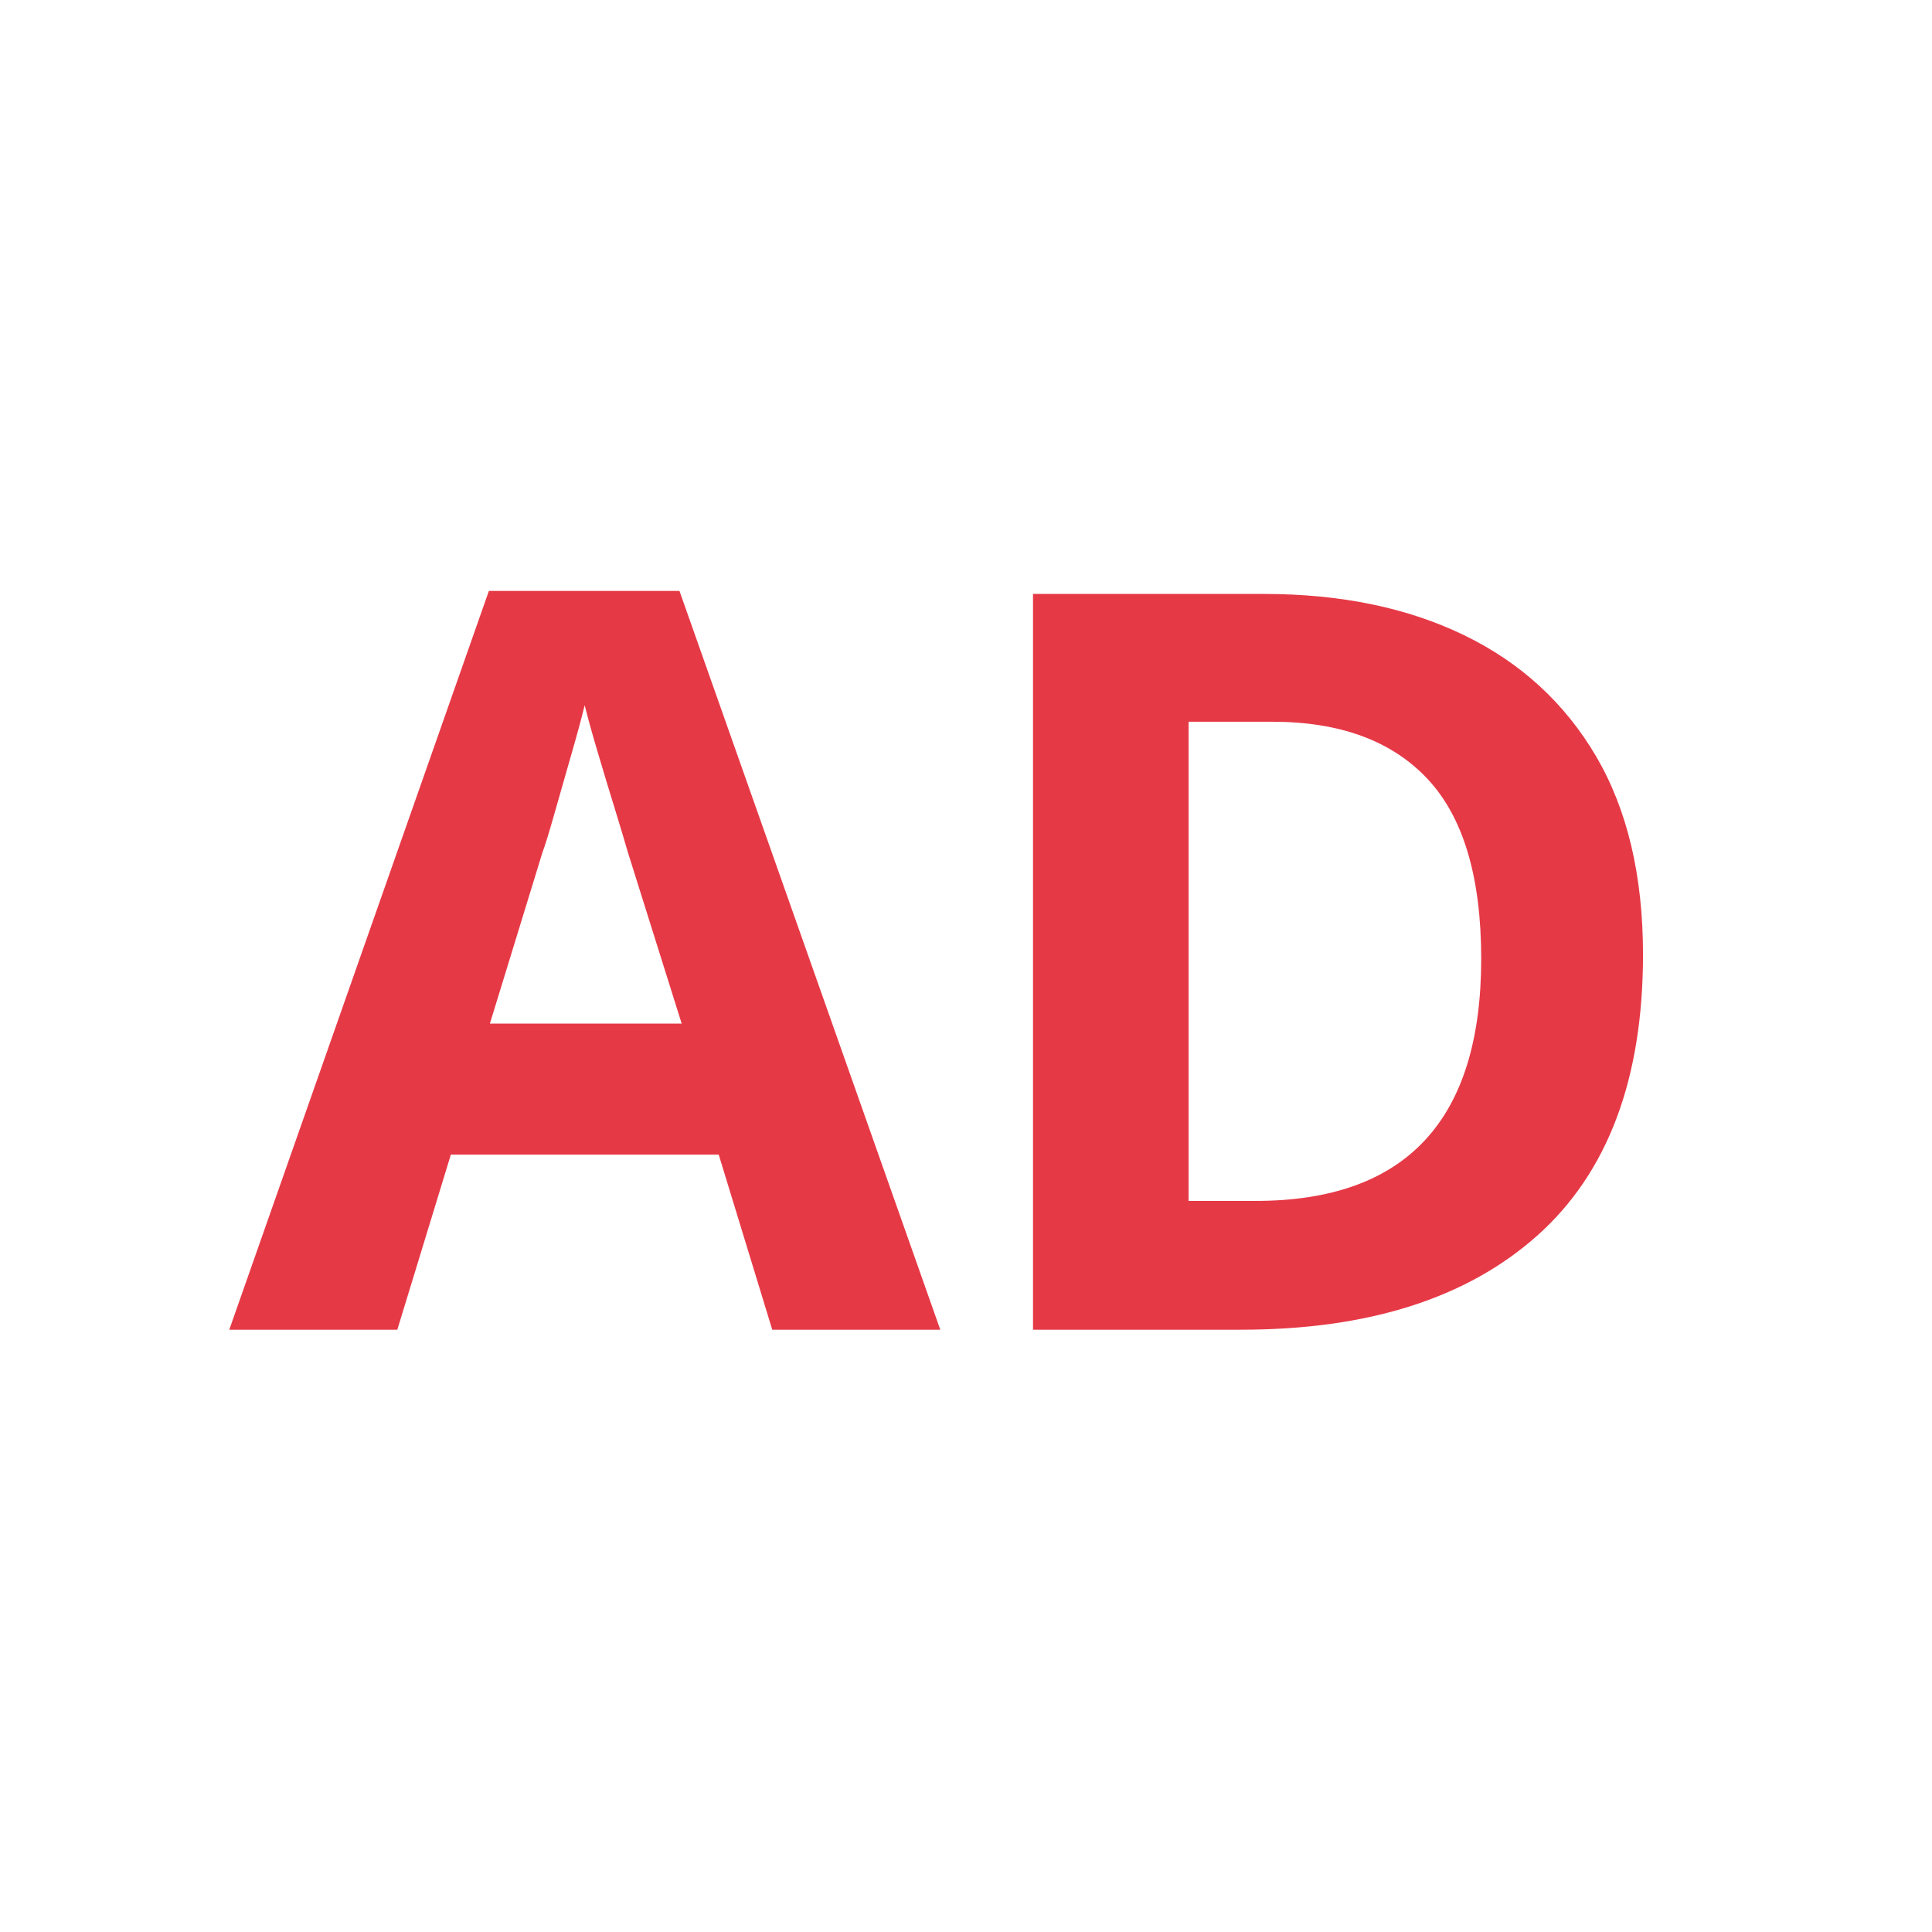
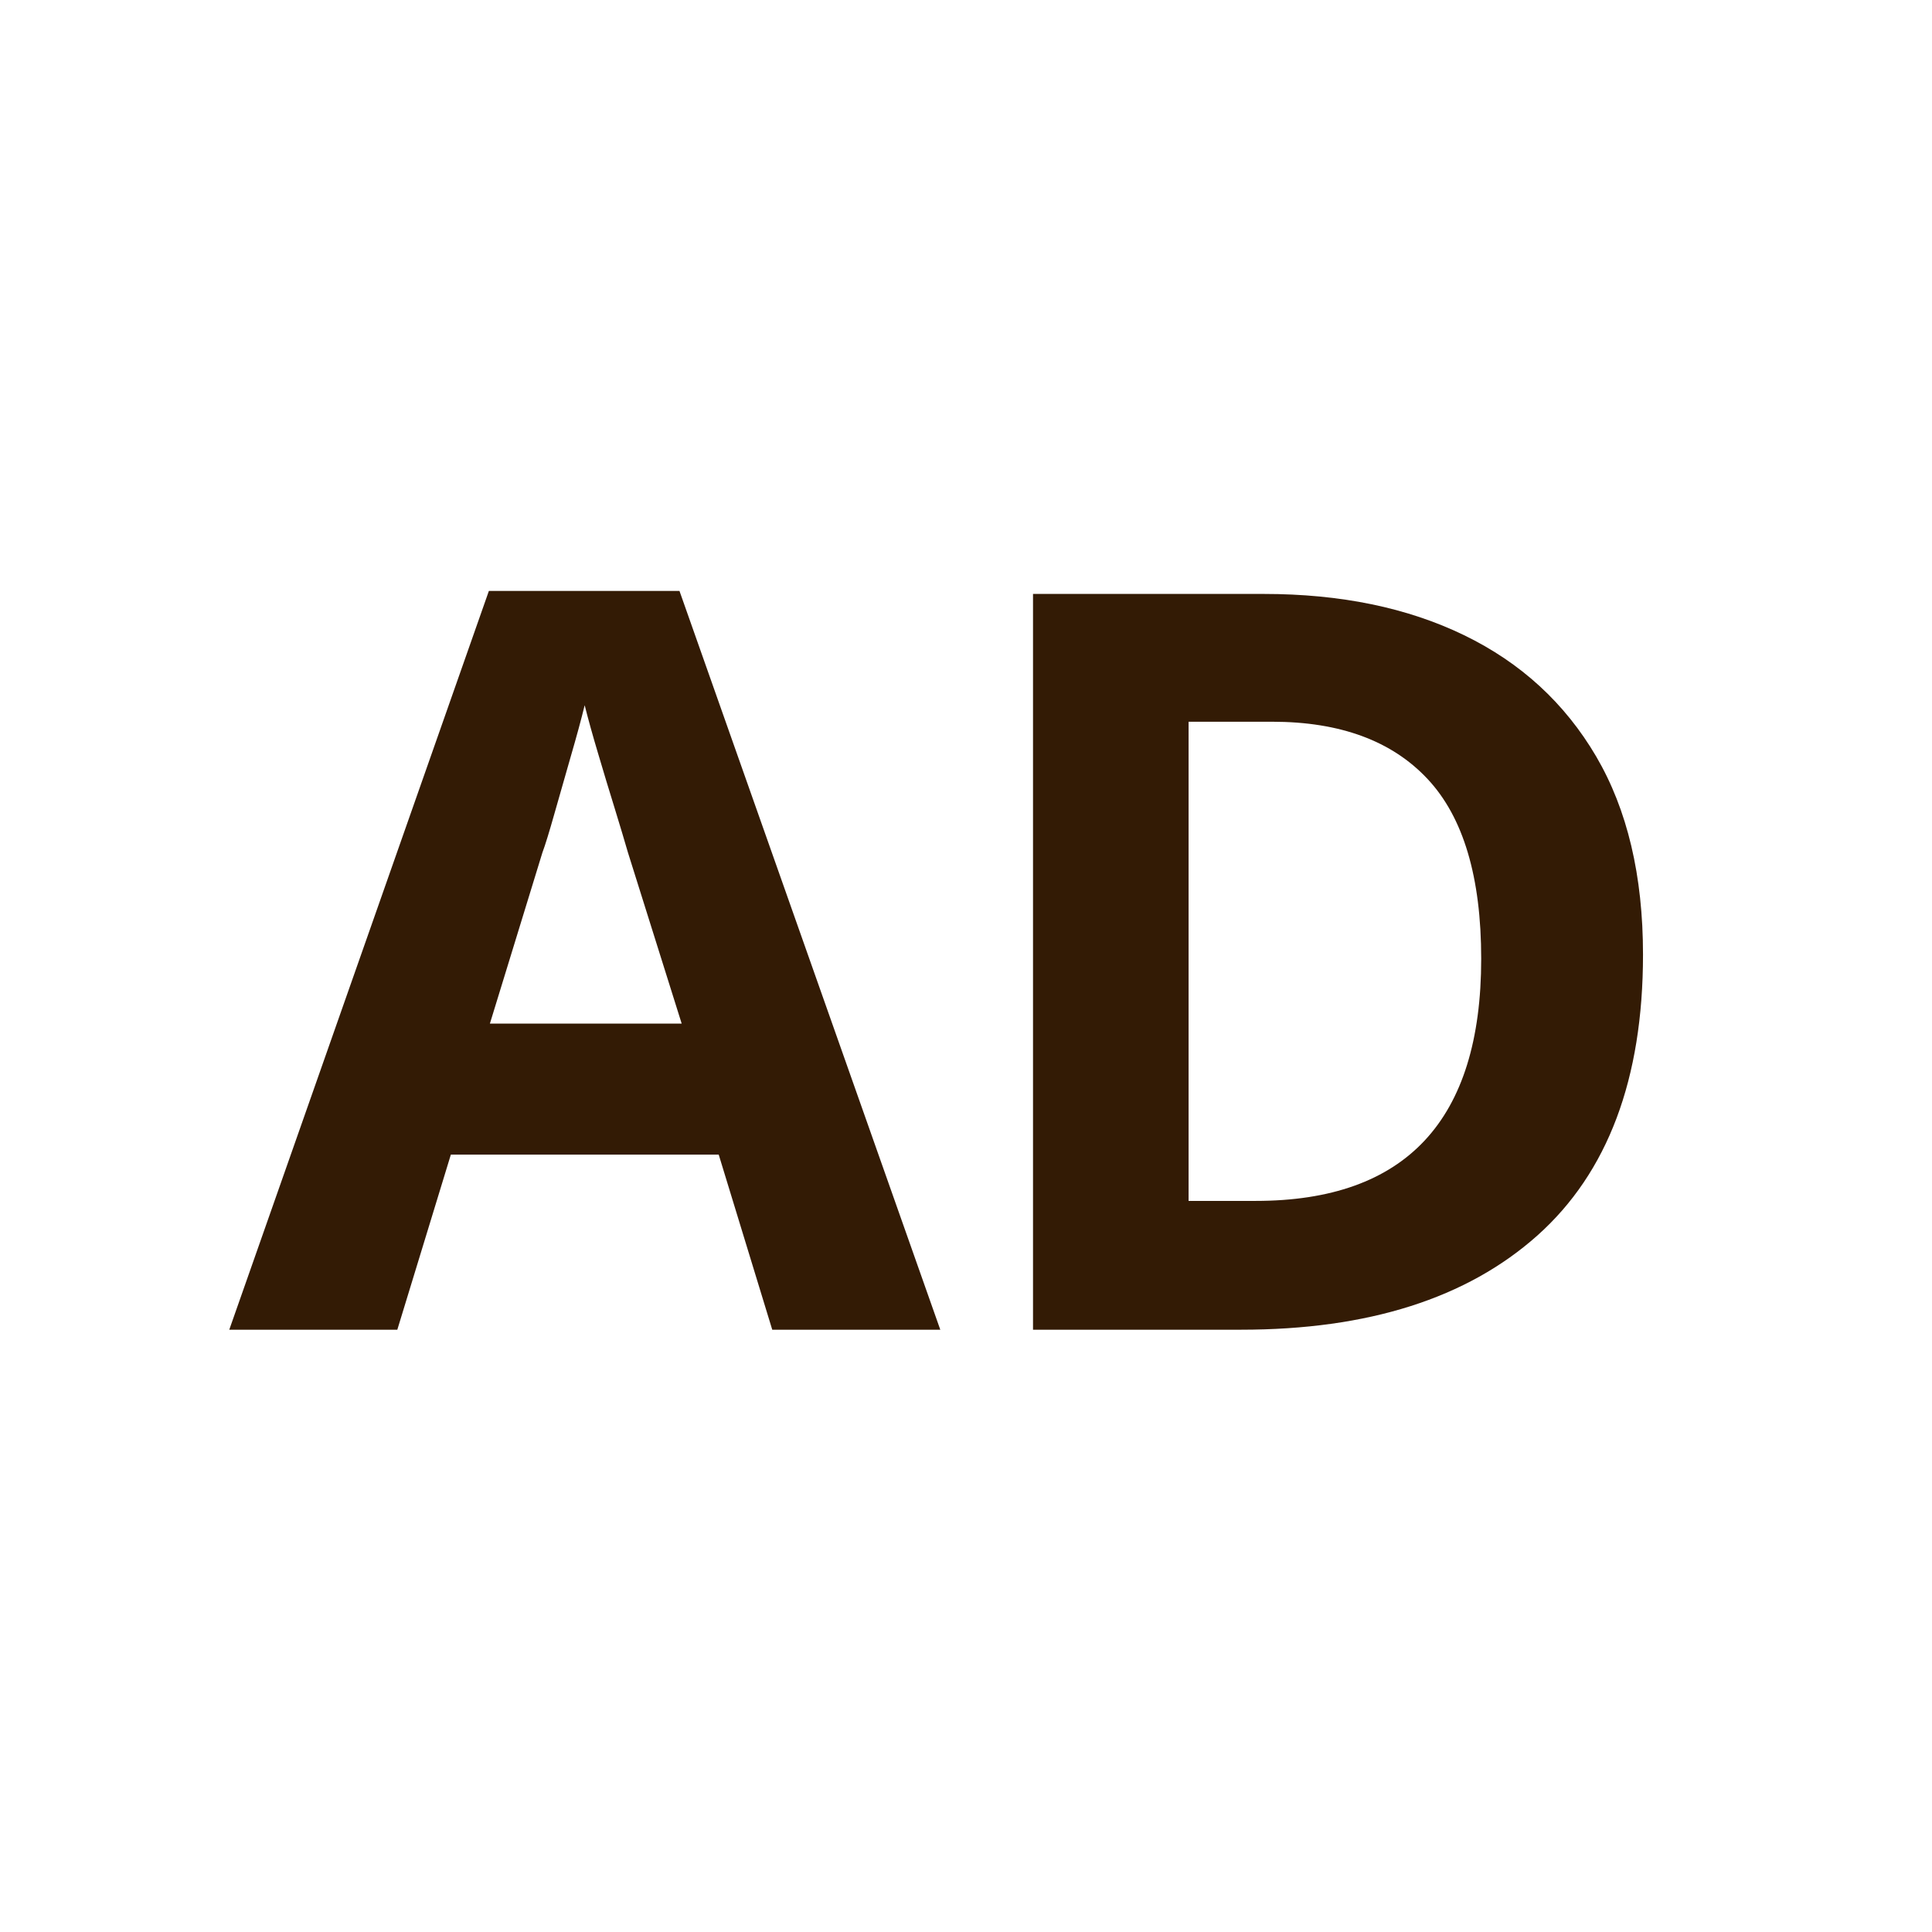
<svg xmlns="http://www.w3.org/2000/svg" width="150" height="150">
  <rect width="100%" height="100%" fill="white" />
-   <text x="50%" y="50%" dominant-baseline="middle" text-anchor="middle" font-size="80" font-weight="bold" fill="#e63946" font-family="Headline R">
+   <text x="50%" y="50%" dominant-baseline="middle" text-anchor="middle" font-size="80" font-weight="bold" fill="#331b05" font-family="Headline R">
    AD
  </text>
</svg>
